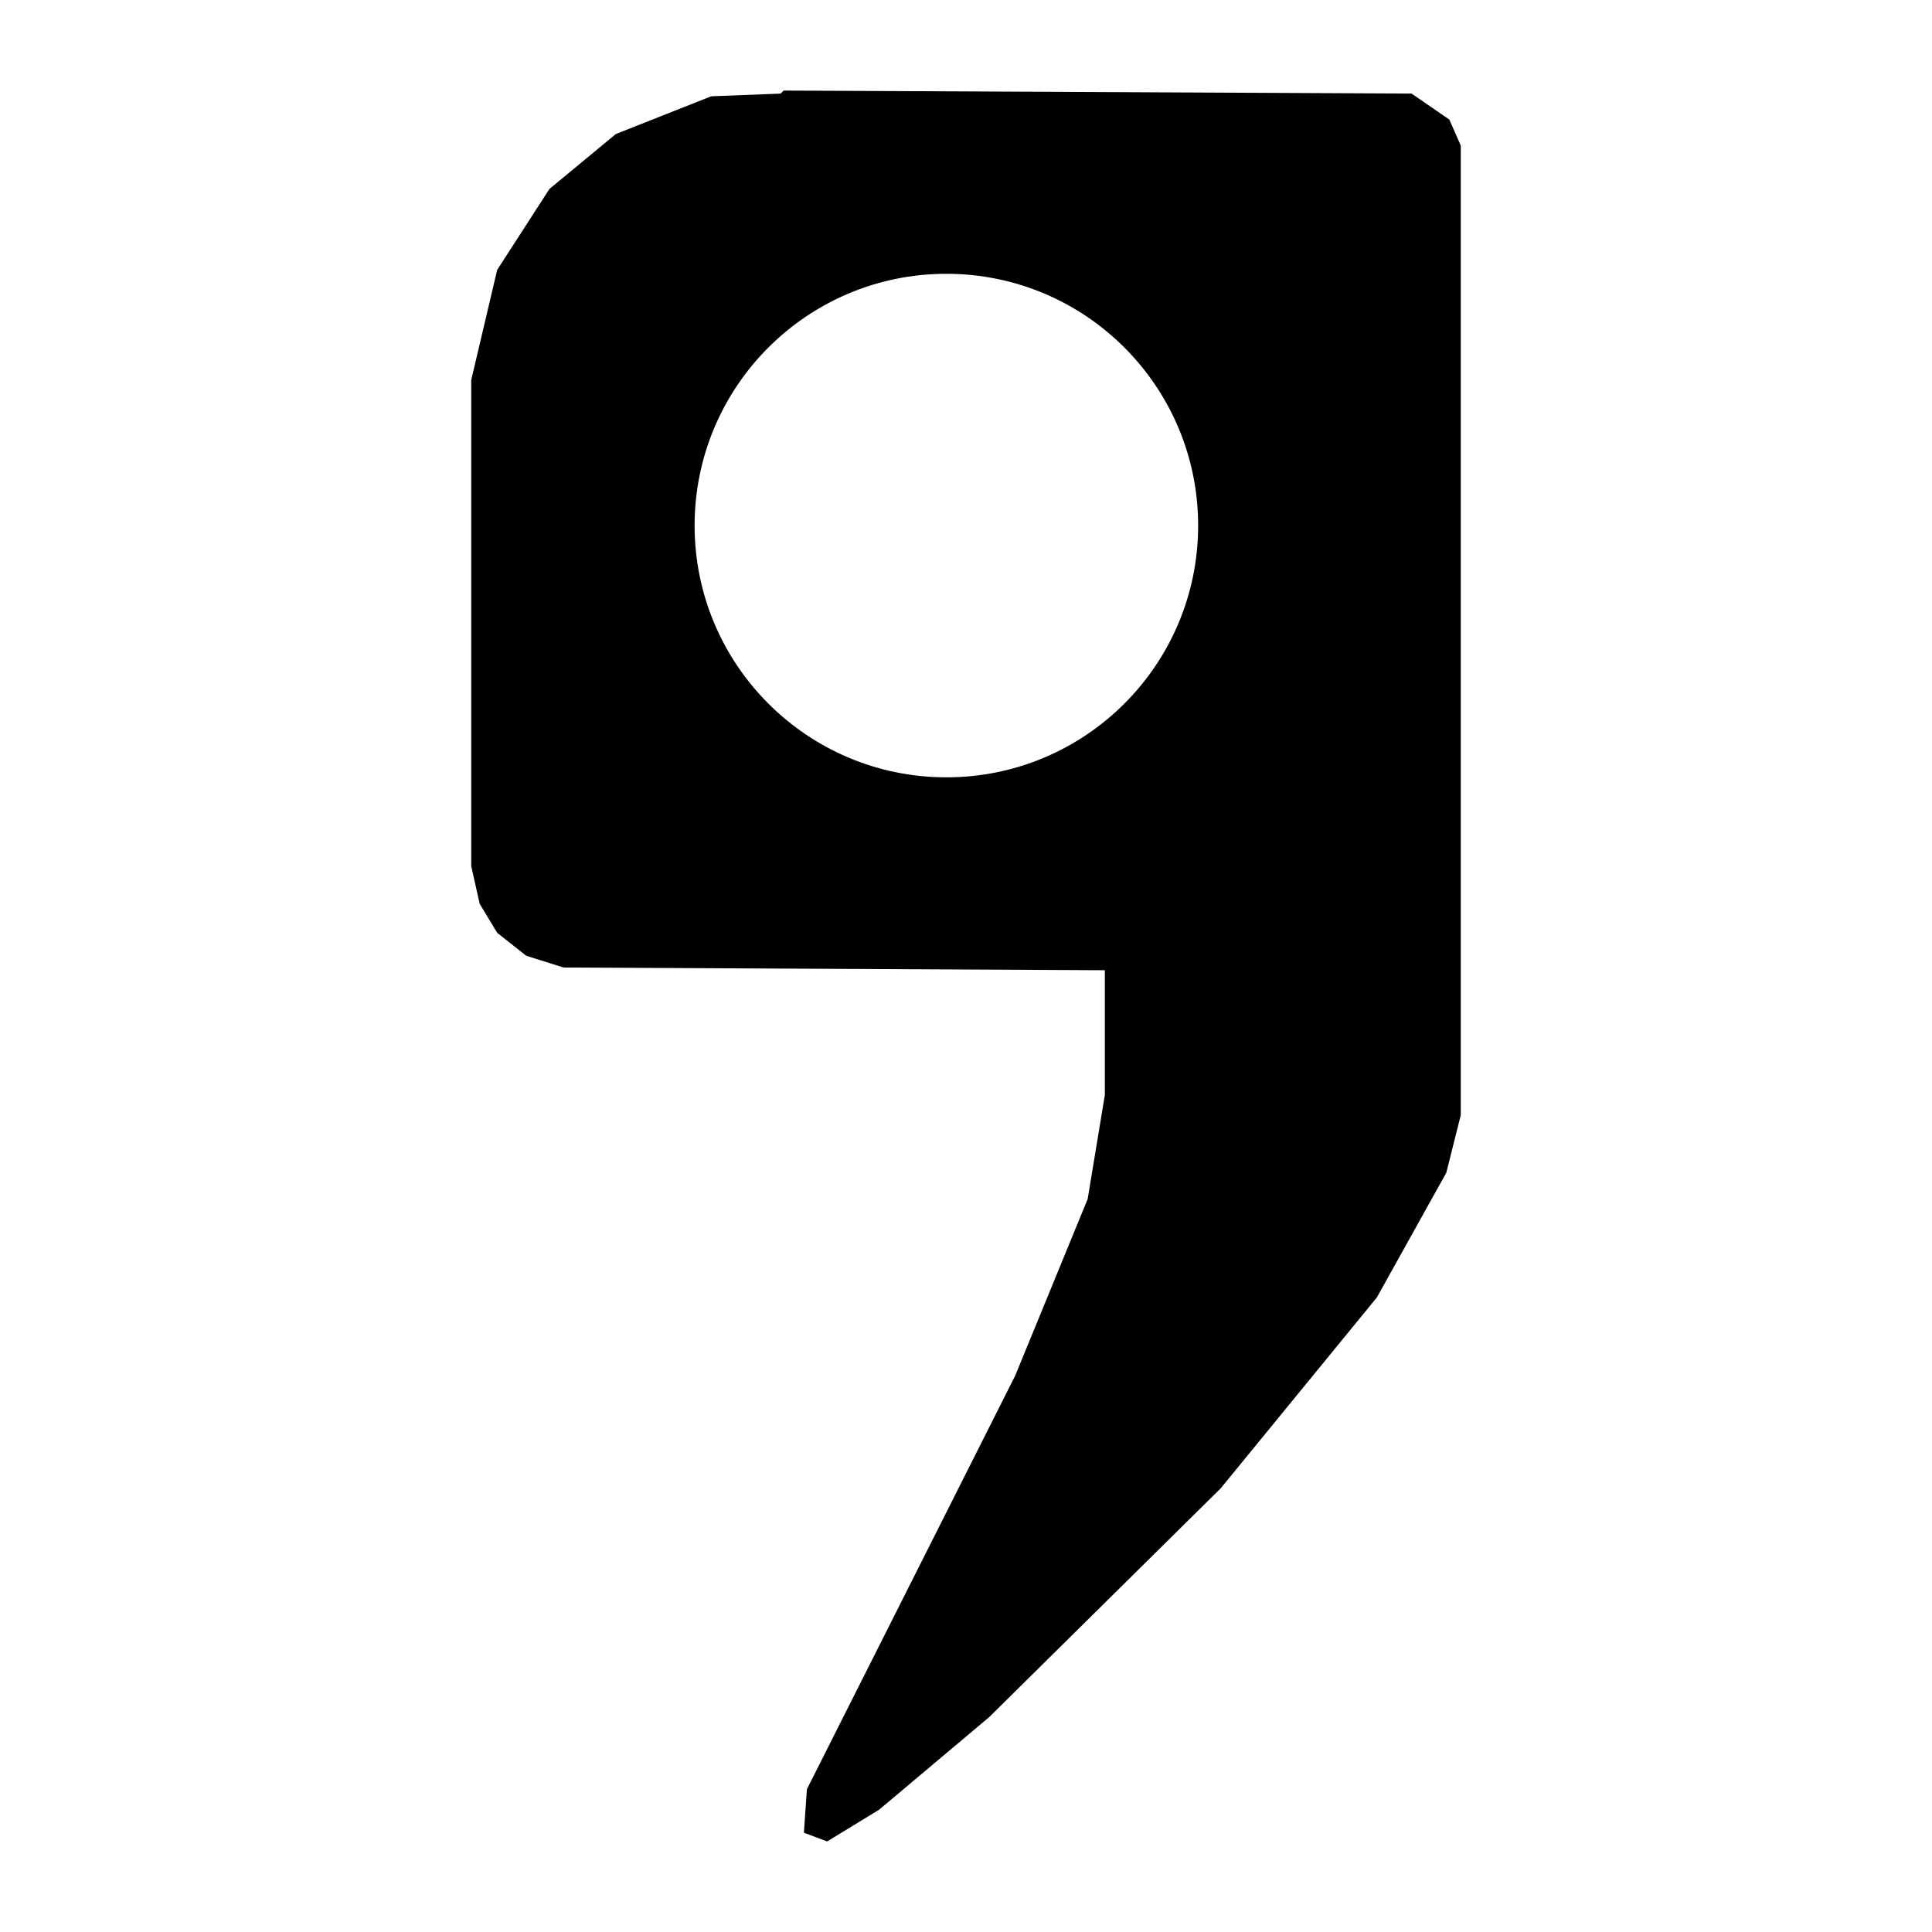
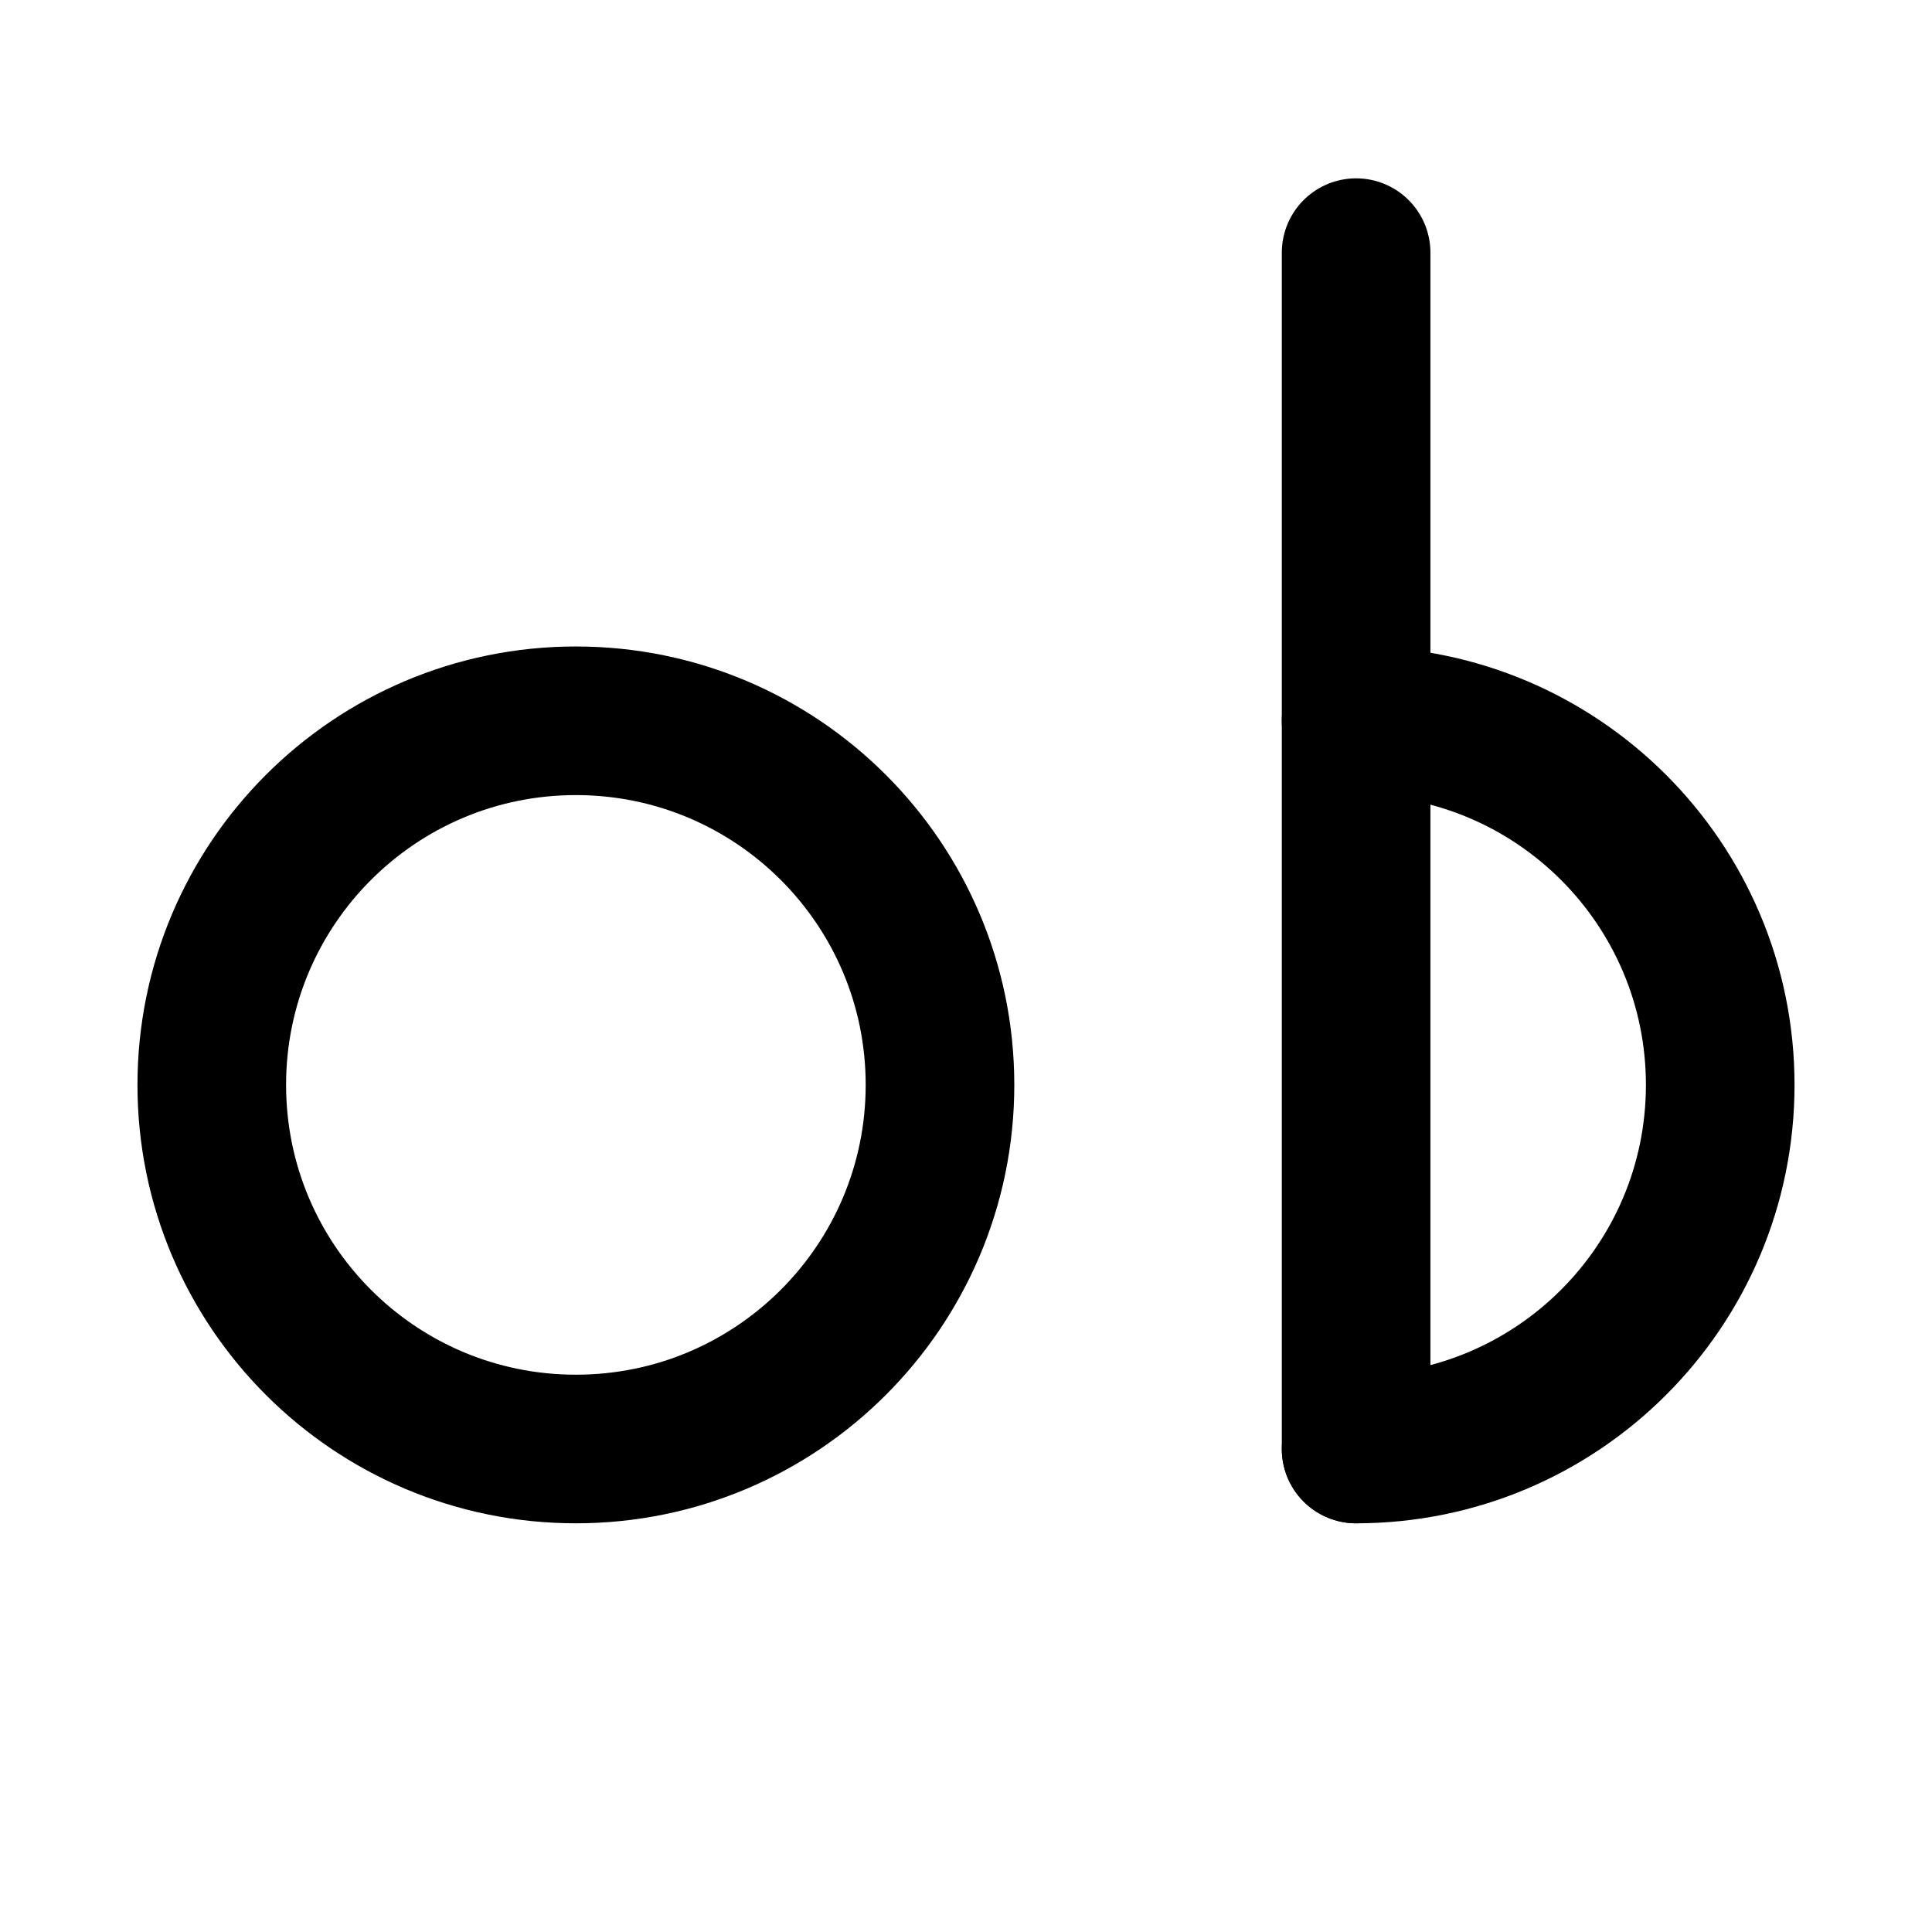
- <svg xmlns="http://www.w3.org/2000/svg" viewBox="0 0 64 64" fill="none" role="img" aria-labelledby="obiter-mark-title">
-   <path fill="currentColor" fill-rule="evenodd" d="M25.96 3.00 L46.76 3.10 L48.01 3.96 L48.39 4.82 L48.39 36.94 L47.91 38.85 L45.61 42.98 L40.44 49.30 L32.77 56.88 L29.12 59.95 L27.40 61.00 L26.63 60.71 L26.73 59.27 L33.63 45.57 L36.03 39.72 L36.60 36.27 L36.60 32.14 L18.67 32.05 L17.43 31.66 L16.47 30.90 L15.89 29.94 L15.61 28.69 L15.61 12.59 L16.47 8.94 L18.20 6.26 L20.40 4.44 L23.56 3.19 L25.86 3.10 Z M23.01 17.41 a8.34 8.34 0 1 0 16.68 0 a8.34 8.34 0 1 0 -16.68 0 Z" />
+ <svg xmlns="http://www.w3.org/2000/svg" viewBox="0 0 26 26" fill="none" role="img" aria-labelledby="obiter-mark-title">
+   <g fill="none" stroke="currentColor" stroke-width="2" stroke-linecap="round">
+     <circle cx="7.75" cy="14.6" r="4.9" />
+     <path d="M18.25 3.4v16.1" />
+     <path d="M18.25 9.7a4.9 4.9 0 0 1 0 9.8" />
+   </g>
</svg>
